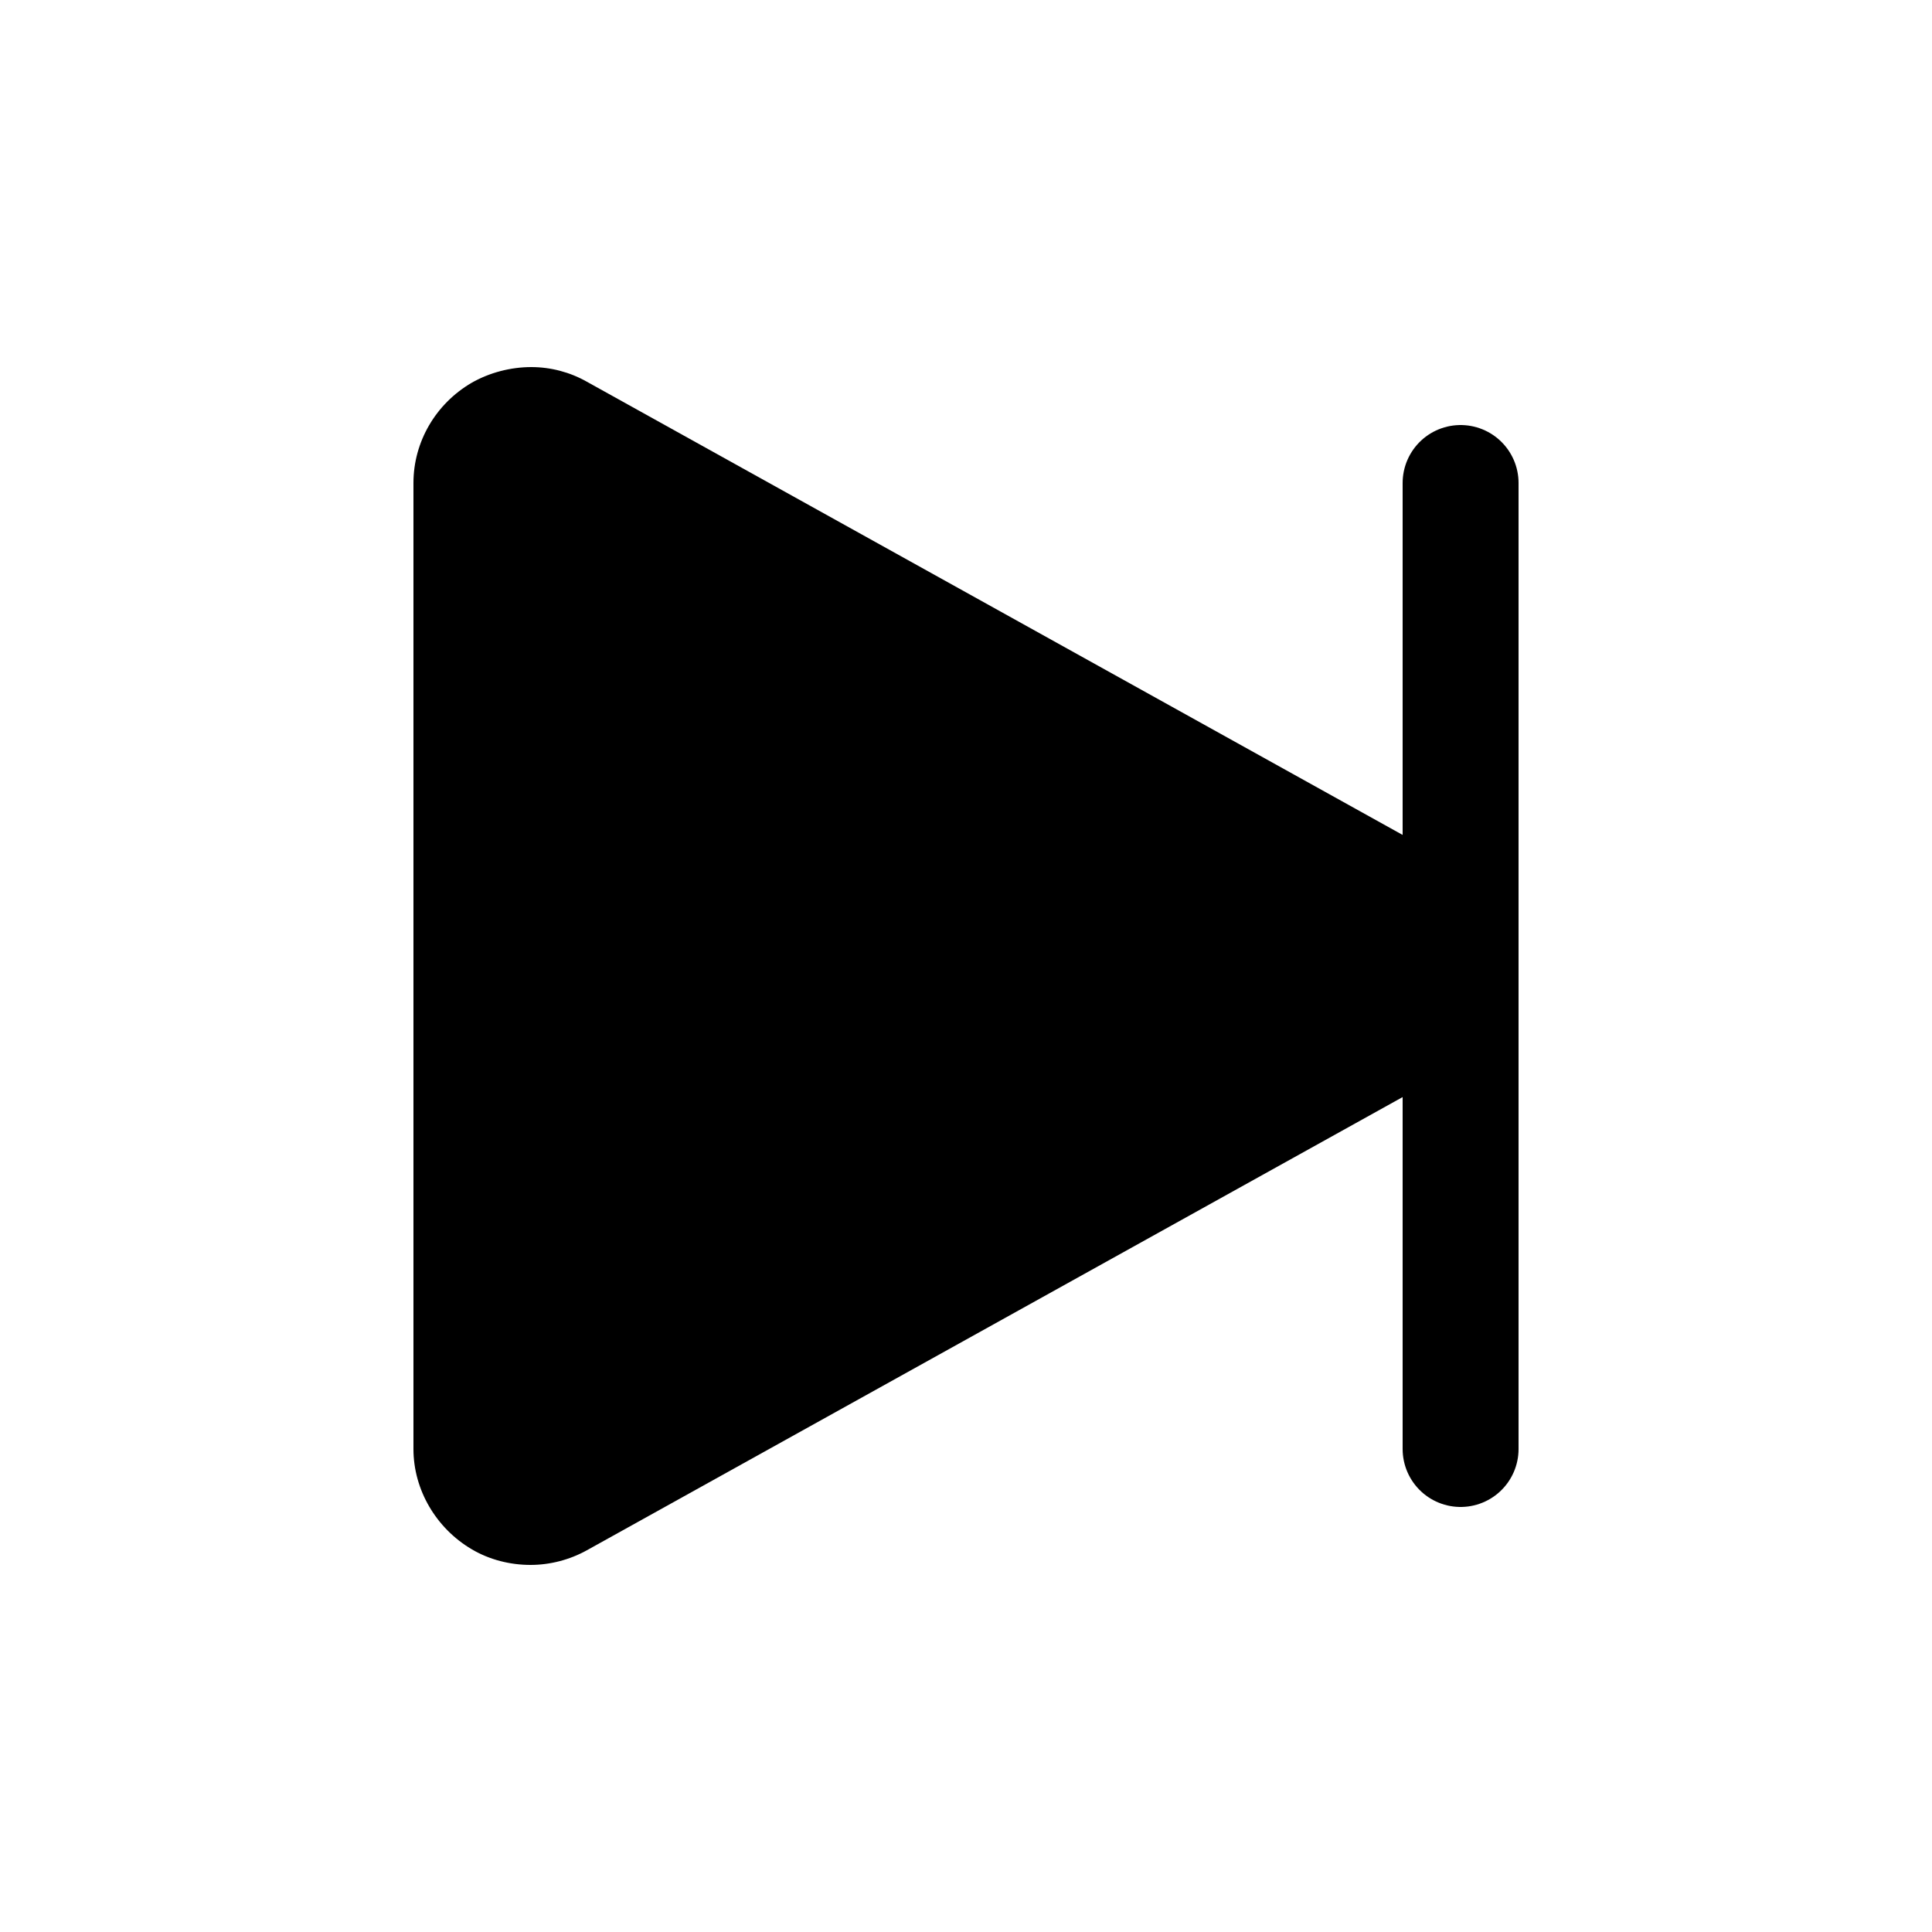
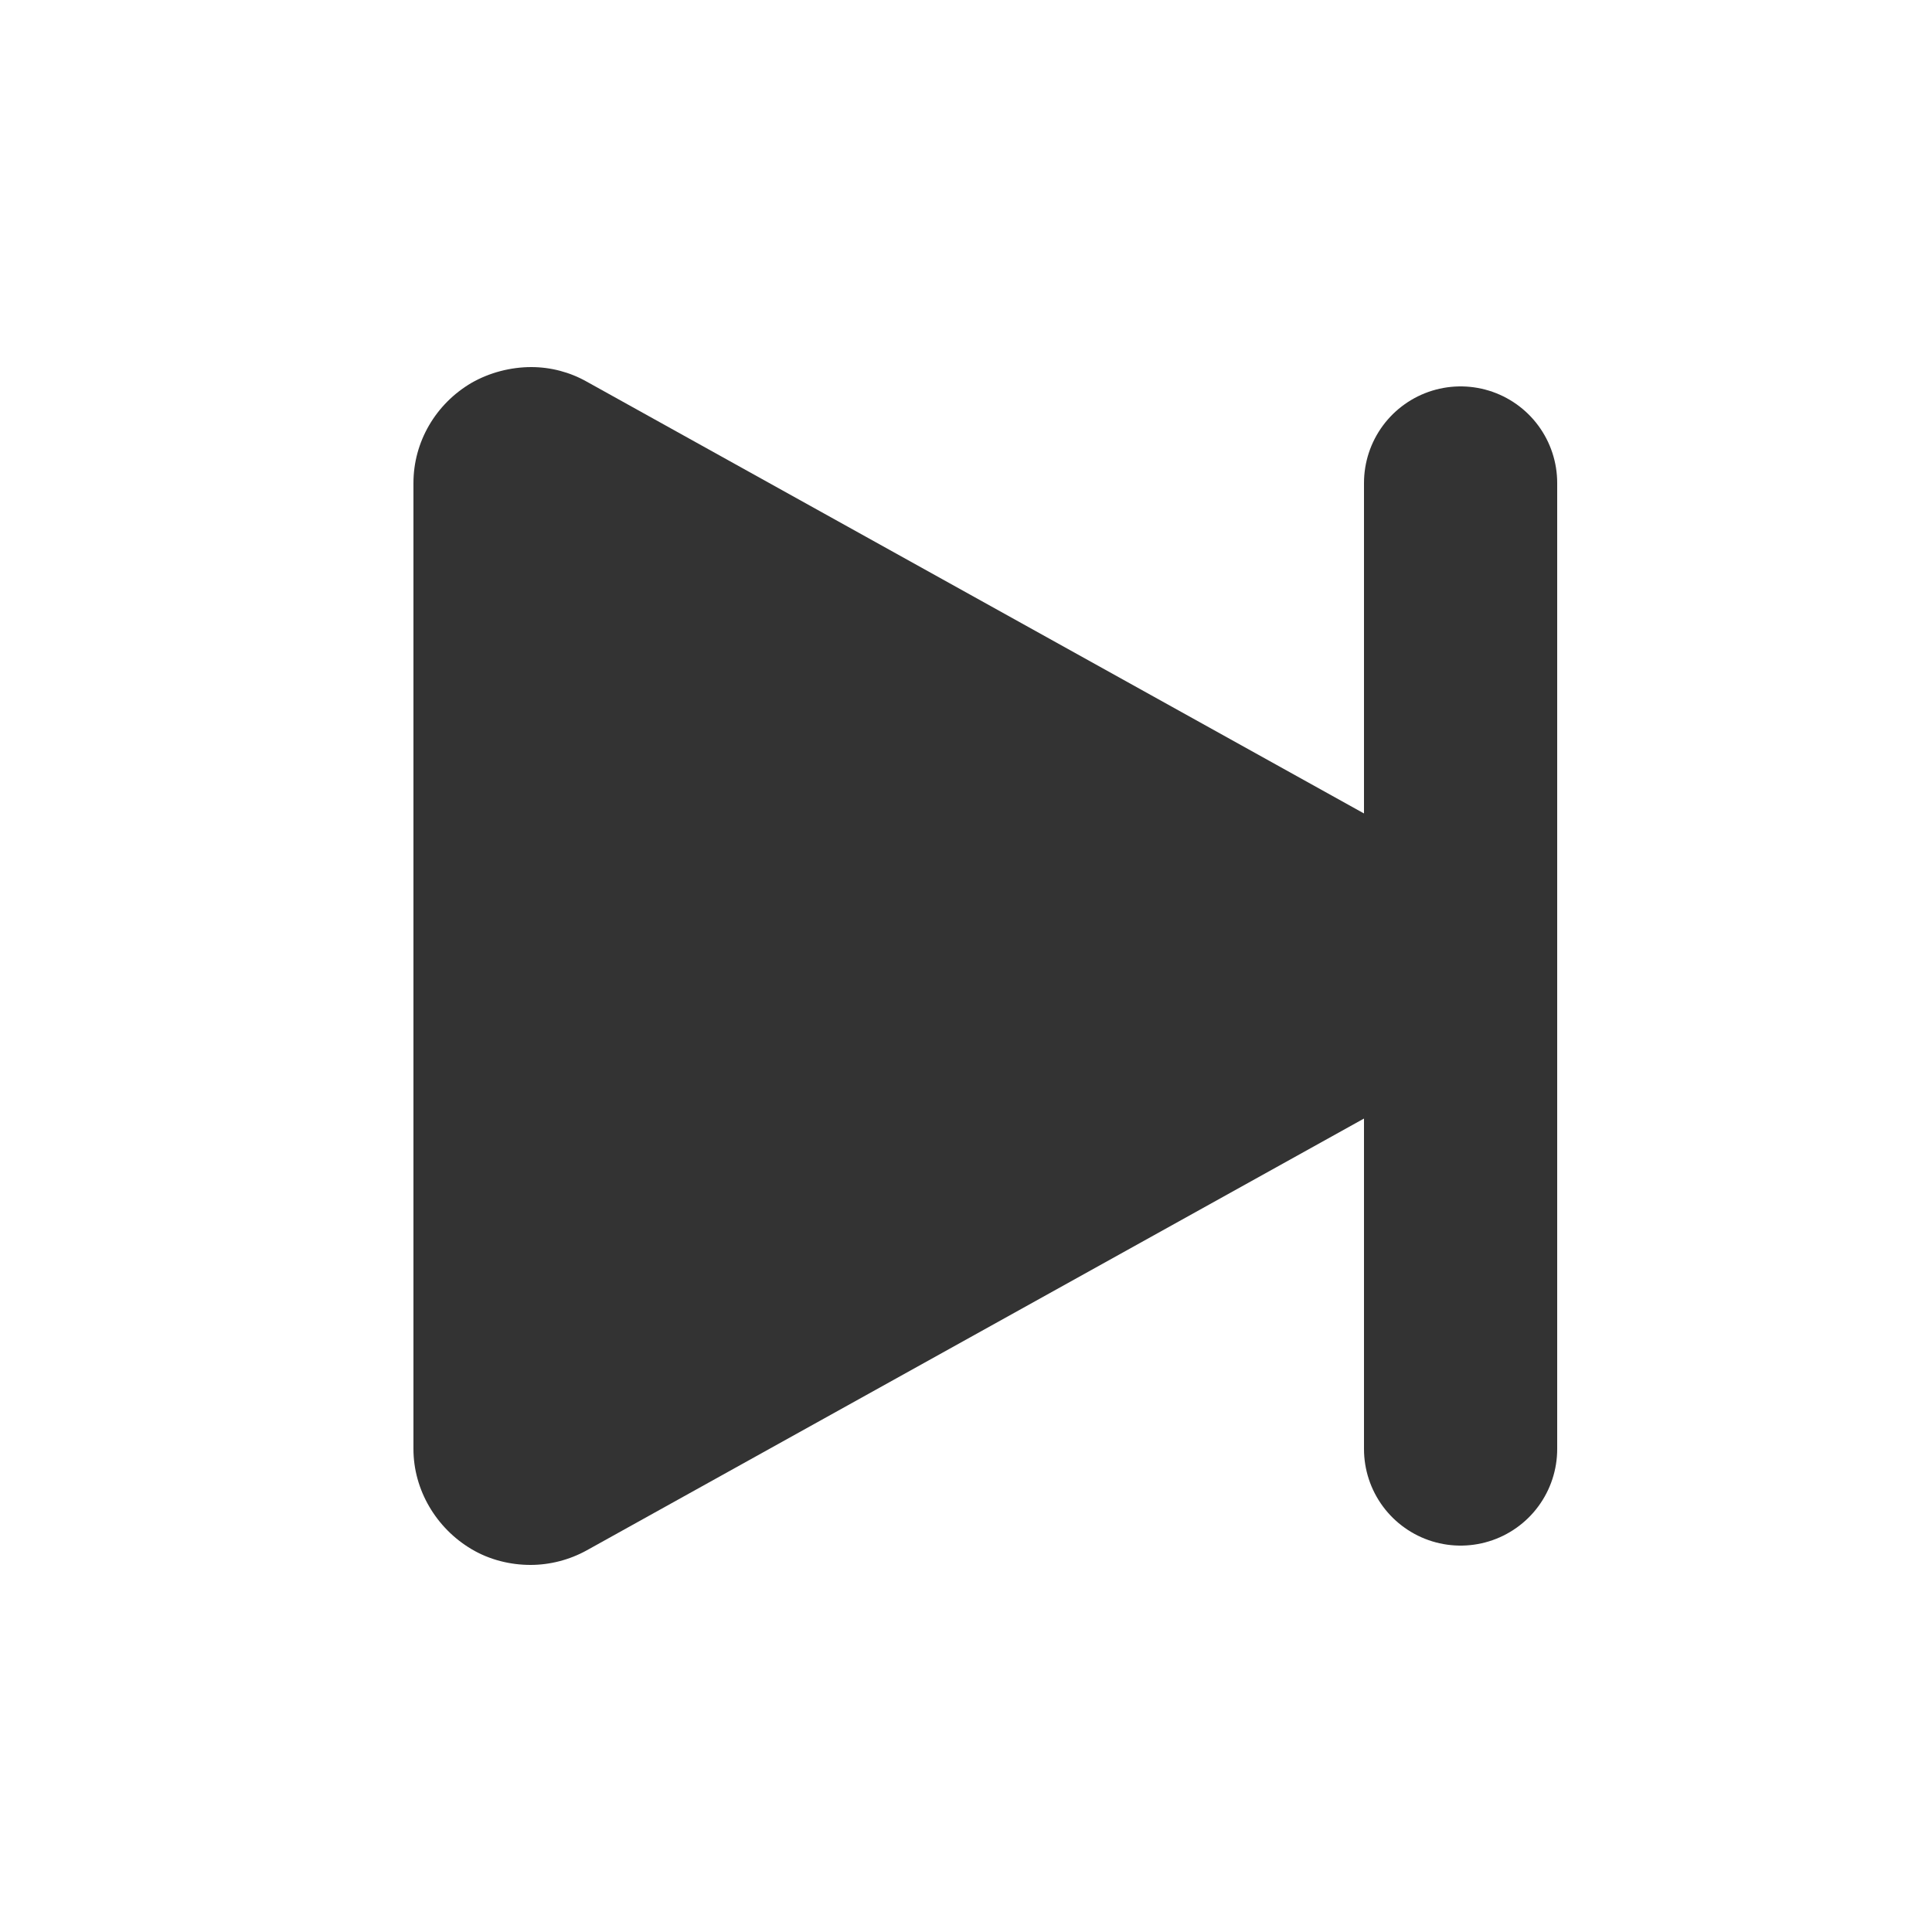
<svg xmlns="http://www.w3.org/2000/svg" version="1.1" id="Calque_1" x="0px" y="0px" viewBox="0 0 500 500" style="enable-background:new 0 0 500 500;" xml:space="preserve">
  <style type="text/css">
- 	.st0{stroke:#000000;stroke-width:30;stroke-linecap:round;stroke-linejoin:round;stroke-miterlimit:10;}
+ 	.st0{fill:#333333;}
+ 	.st1{fill:none;stroke:#333333;stroke-width:50;stroke-linecap:round;stroke-linejoin:round;stroke-miterlimit:10;}
</style>
  <g id="XMLID_5_">
-     <path id="XMLID_18_" d="M137.5,390c-2.6,0-5.5-0.7-7.9-2.1c-4.6-2.7-7.6-7.6-7.6-12.9V125c0-5.3,3.1-10.2,7.6-12.9   c2.3-1.4,5.1-2.1,7.7-2.1c2.5,0,5.1,0.6,7.3,1.9l225,125c4.8,2.6,7.7,7.7,7.7,13.1c0,5.4-2.9,10.5-7.7,13.1l-225,125   C142.5,389.4,140,390,137.5,390z" />
-     <path id="XMLID_15_" d="M137,125l225,125L137,375V125 M137.5,95c-5.3,0-10.8,1.4-15.5,4.1c-9.2,5.4-15,15.2-15,25.9v250   c0,10.6,5.9,20.5,15,25.9c4.7,2.8,10.1,4.1,15.3,4.1c5,0,10.1-1.3,14.6-3.8l225-125c9.5-5.3,15.4-15.3,15.4-26.2   c0-10.9-5.9-20.9-15.4-26.2l-225-125C147.5,96.3,142.5,95,137.5,95L137.5,95z" />
+     <path id="XMLID_18_" class="st0" d="M137.5,390c-2.6,0-5.5-0.7-7.9-2.1c-4.6-2.7-7.6-7.6-7.6-12.9V125c0-5.3,3.1-10.2,7.6-12.9   c2.3-1.4,5.1-2.1,7.7-2.1c2.5,0,5.1,0.6,7.3,1.9l225,125c4.8,2.6,7.7,7.7,7.7,13.1c0,5.4-2.9,10.5-7.7,13.1l-225,125   C142.5,389.4,140,390,137.5,390z" />
+     <path id="XMLID_15_" class="st0" d="M137,125l225,125L137,375V125 M137.5,95c-5.3,0-10.8,1.4-15.5,4.1c-9.2,5.4-15,15.2-15,25.9   v250c0,10.6,5.9,20.5,15,25.9c4.7,2.8,10.1,4.1,15.3,4.1c5,0,10.1-1.3,14.6-3.8l225-125c9.5-5.3,15.4-15.3,15.4-26.2   c0-10.9-5.9-20.9-15.4-26.2l-225-125C147.5,96.3,142.5,95,137.5,95L137.5,95z" />
  </g>
-   <line id="XMLID_2_" class="st0" x1="378" y1="125" x2="378" y2="375" />
+   <line id="XMLID_2_" class="st1" x1="378" y1="125" x2="378" y2="375" />
</svg>
